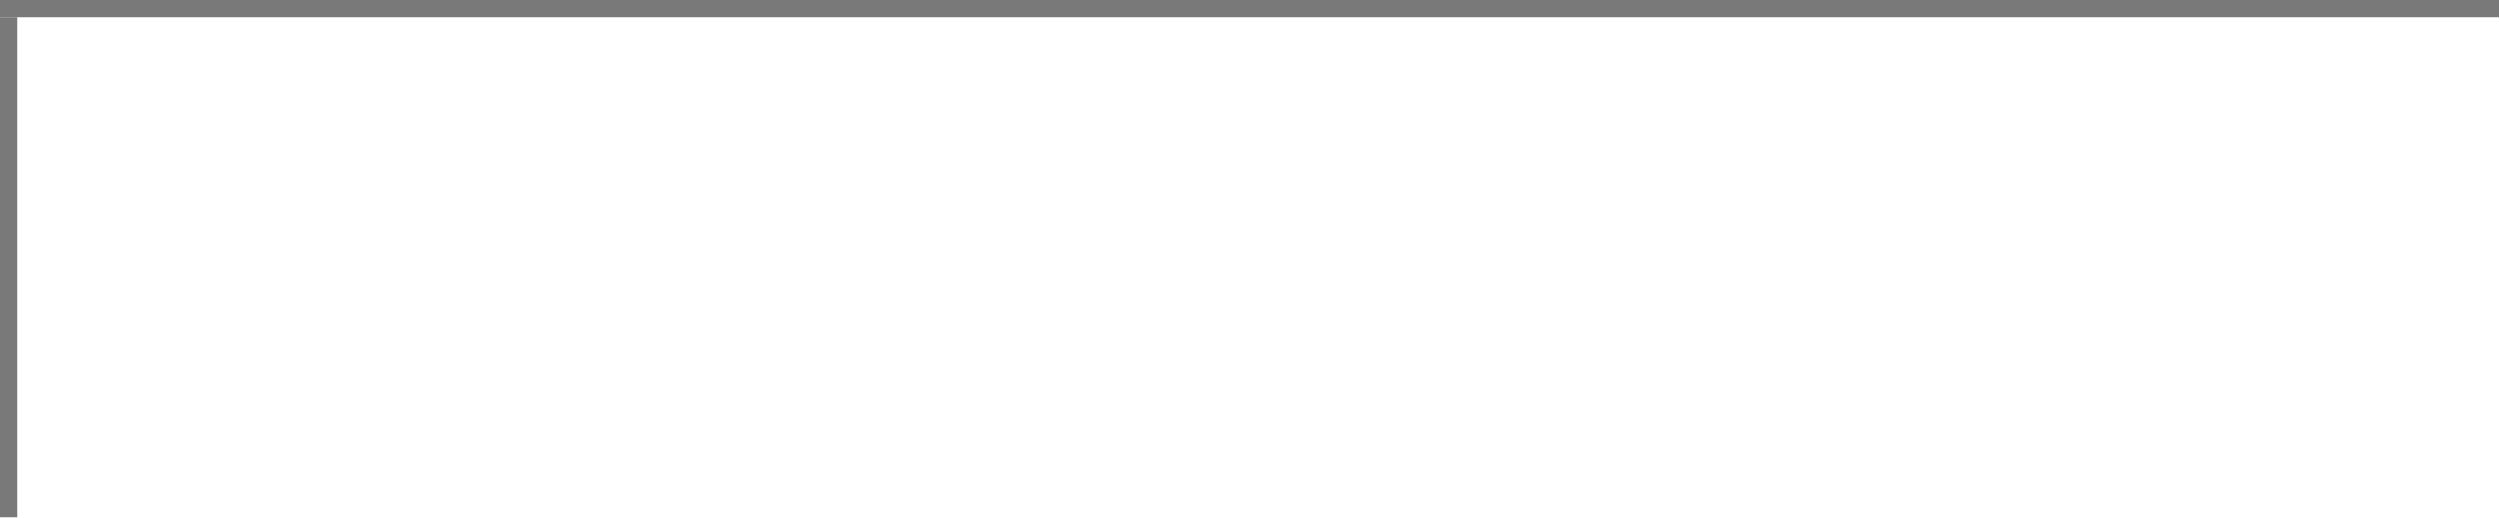
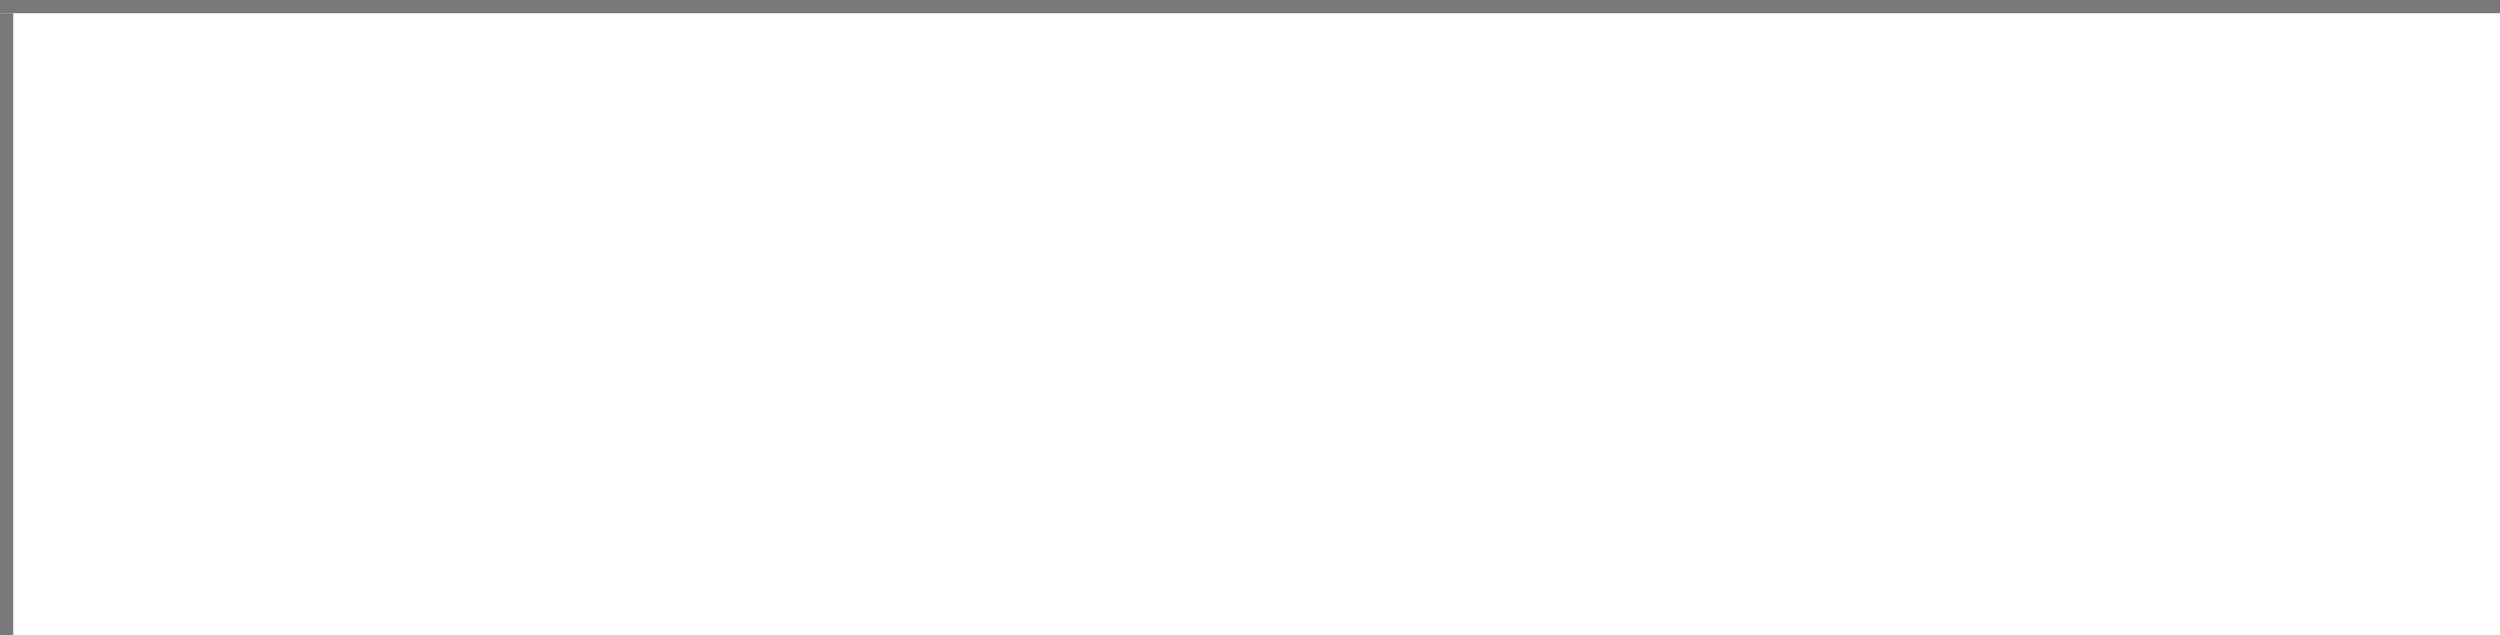
- <svg xmlns="http://www.w3.org/2000/svg" version="1.1" width="145px" height="30px" viewBox="50 126 145 30">
-   <path d="M 1 1  L 145 1  L 145 30  L 1 30  L 1 1  Z " fill-rule="nonzero" fill="rgba(255, 255, 255, 1)" stroke="none" transform="matrix(1 0 0 1 50 126 )" class="fill" />
-   <path d="M 0.5 1  L 0.5 30  " stroke-width="1" stroke-dasharray="0" stroke="rgba(121, 121, 121, 1)" fill="none" transform="matrix(1 0 0 1 50 126 )" class="stroke" />
-   <path d="M 0 0.5  L 145 0.5  " stroke-width="1" stroke-dasharray="0" stroke="rgba(121, 121, 121, 1)" fill="none" transform="matrix(1 0 0 1 50 126 )" class="stroke" />
+ <svg xmlns="http://www.w3.org/2000/svg" version="1.1" width="189px" height="48px" viewBox="352 30 189 48">
+   <path d="M 1 1  L 189 1  L 189 48  L 1 48  L 1 1  Z " fill-rule="nonzero" fill="rgba(255, 255, 255, 1)" stroke="none" transform="matrix(1 0 0 1 352 30 )" class="fill" />
+   <path d="M 0.5 1  L 0.5 48  " stroke-width="1" stroke-dasharray="0" stroke="rgba(121, 121, 121, 1)" fill="none" transform="matrix(1 0 0 1 352 30 )" class="stroke" />
+   <path d="M 0 0.5  L 189 0.5  " stroke-width="1" stroke-dasharray="0" stroke="rgba(121, 121, 121, 1)" fill="none" transform="matrix(1 0 0 1 352 30 )" class="stroke" />
</svg>
